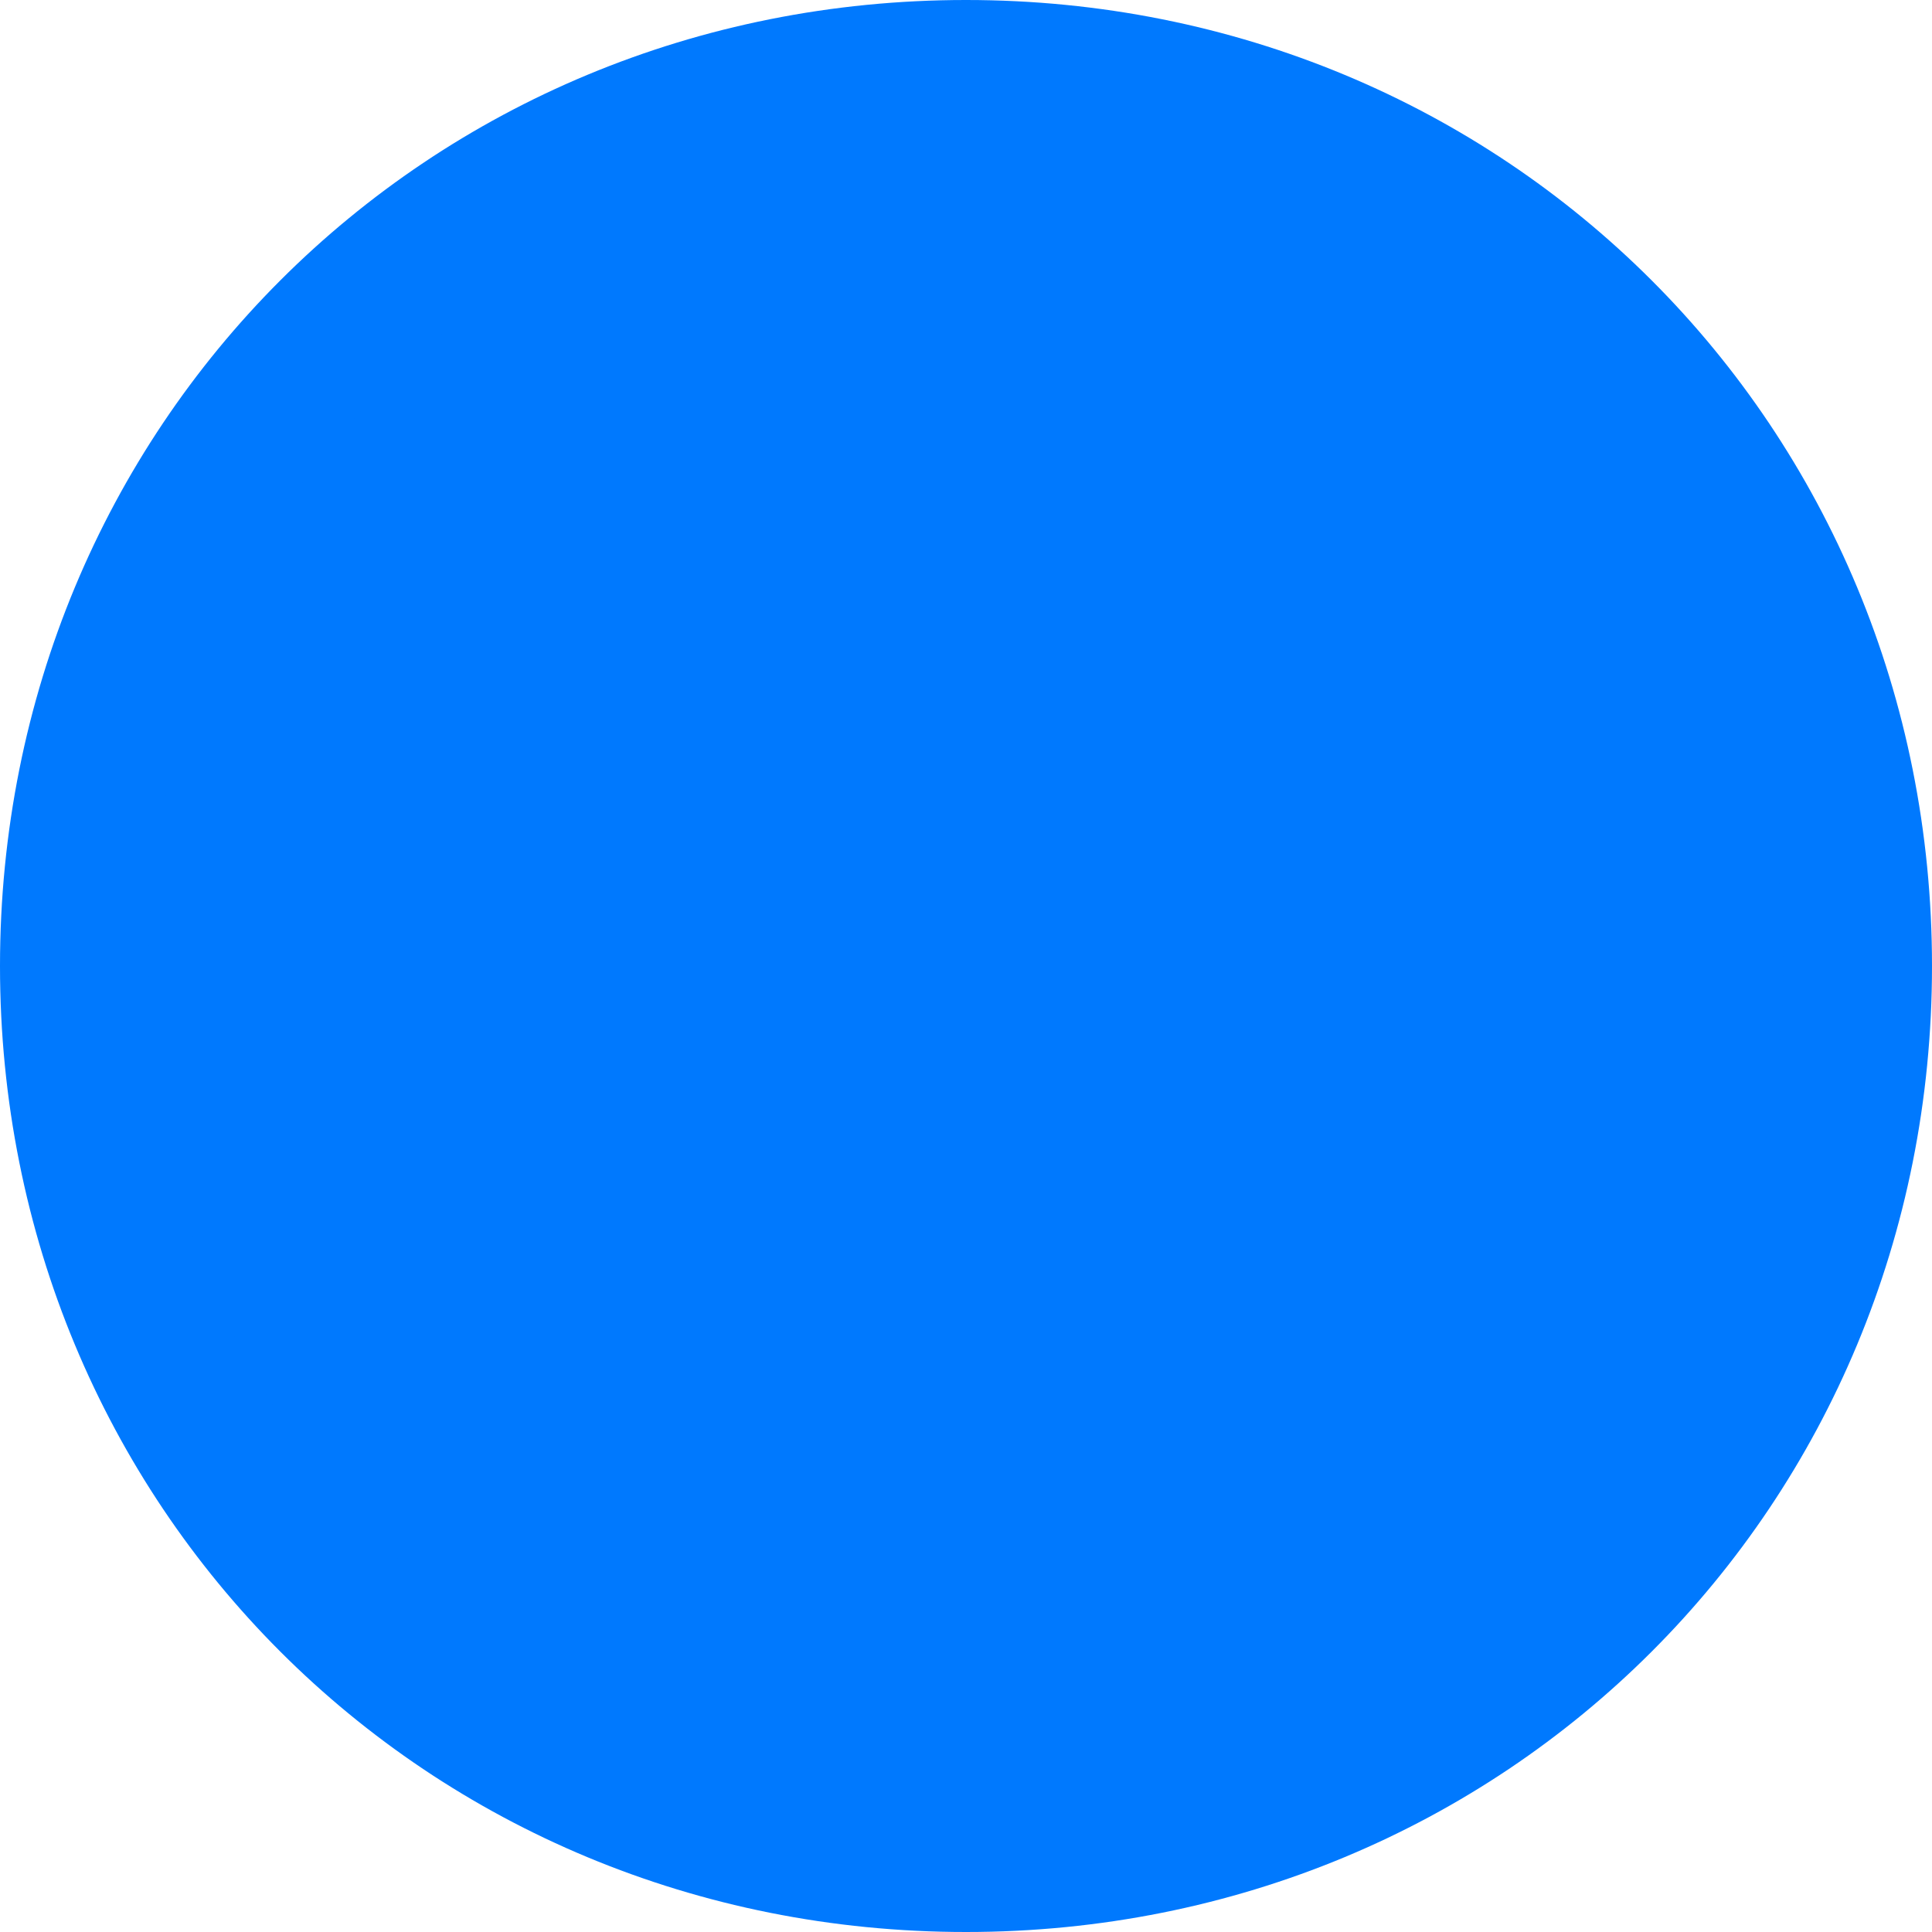
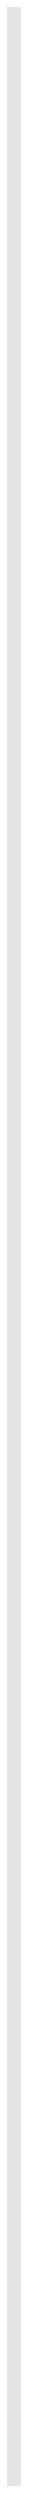
- <svg xmlns="http://www.w3.org/2000/svg" version="1.1" width="26px" height="26px">
-   <g transform="matrix(1 0 0 1 -1115 -410 )">
-     <path d="M 1128 411  C 1134.72 411  1140 416.28  1140 423  C 1140 429.72  1134.72 435  1128 435  C 1121.28 435  1116 429.72  1116 423  C 1116 416.28  1121.28 411  1128 411  Z " fill-rule="nonzero" fill="#0079fe" stroke="none" />
-     <path d="M 1128 411  C 1134.72 411  1140 416.28  1140 423  C 1140 429.72  1134.72 435  1128 435  C 1121.28 435  1116 429.72  1116 423  C 1116 416.28  1121.28 411  1128 411  Z " stroke-width="2" stroke="#0079fe" fill="none" />
+ <svg xmlns="http://www.w3.org/2000/svg" version="1.1" width="5px" height="359px">
+   <g transform="matrix(1 0 0 1 -1127 -430 )">
+     <path d="M 1129 431  L 1129 787  " stroke-width="2" stroke="#e4e4e4" fill="none" />
  </g>
</svg>
